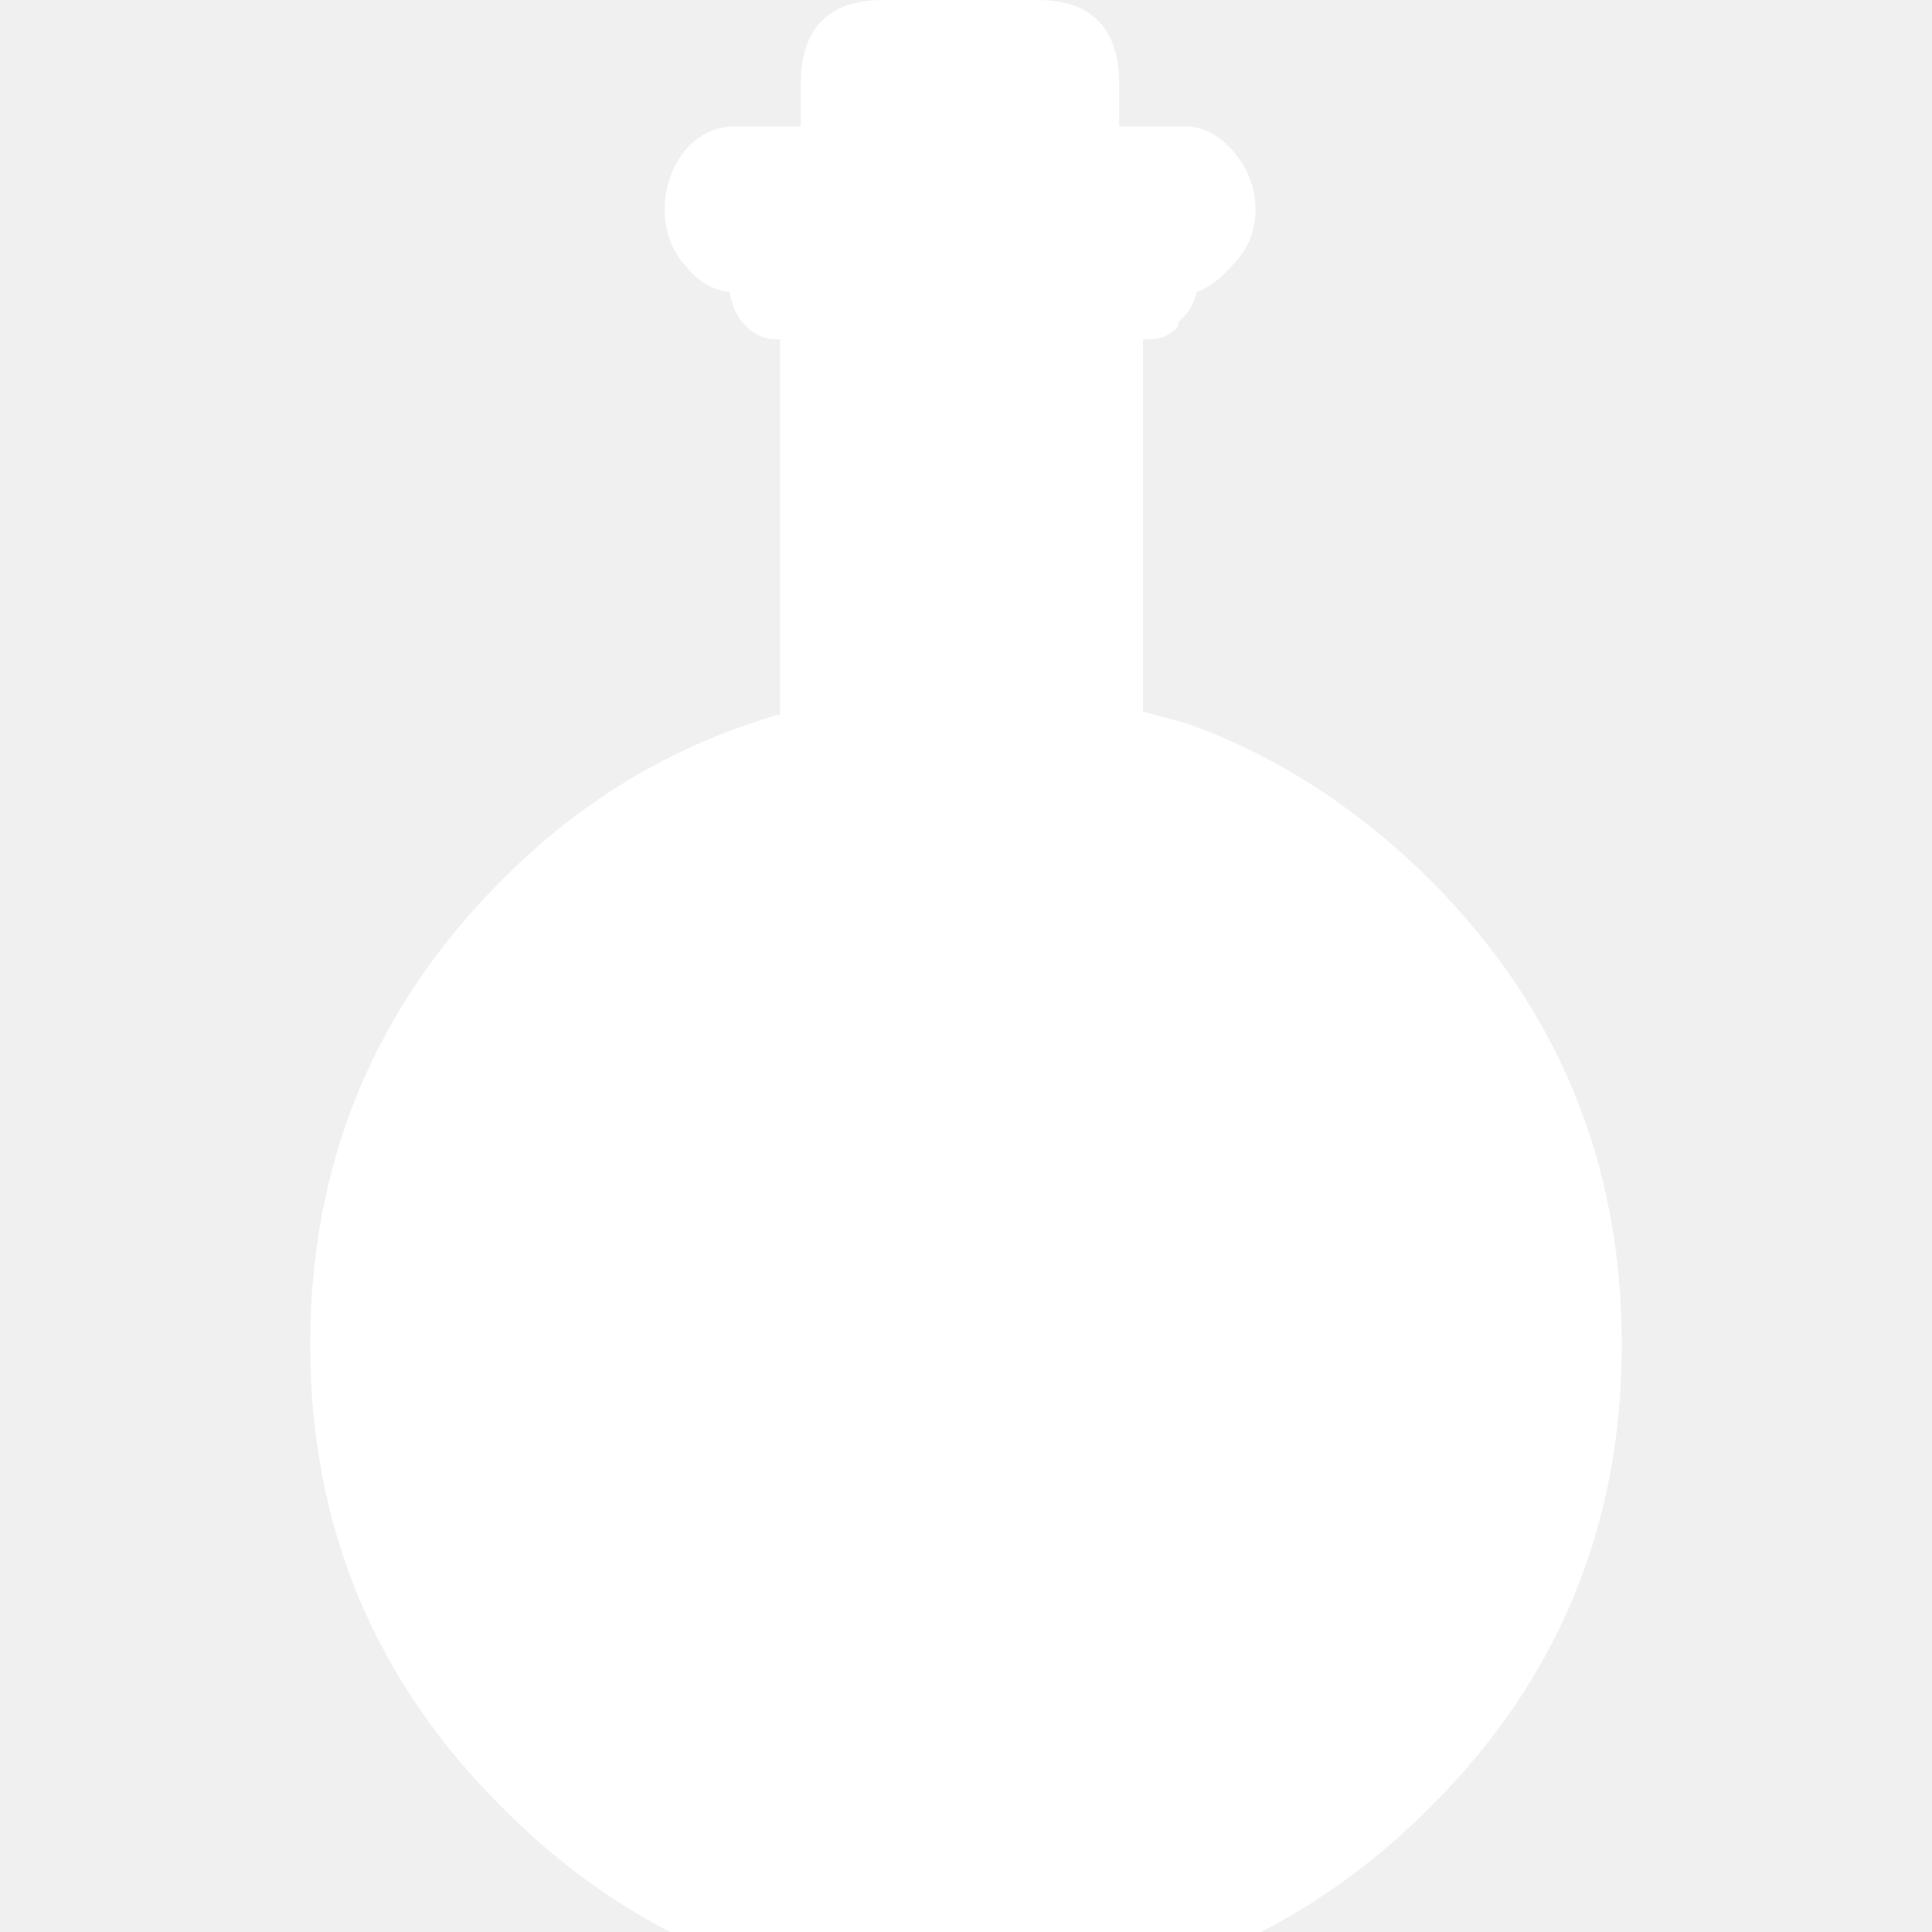
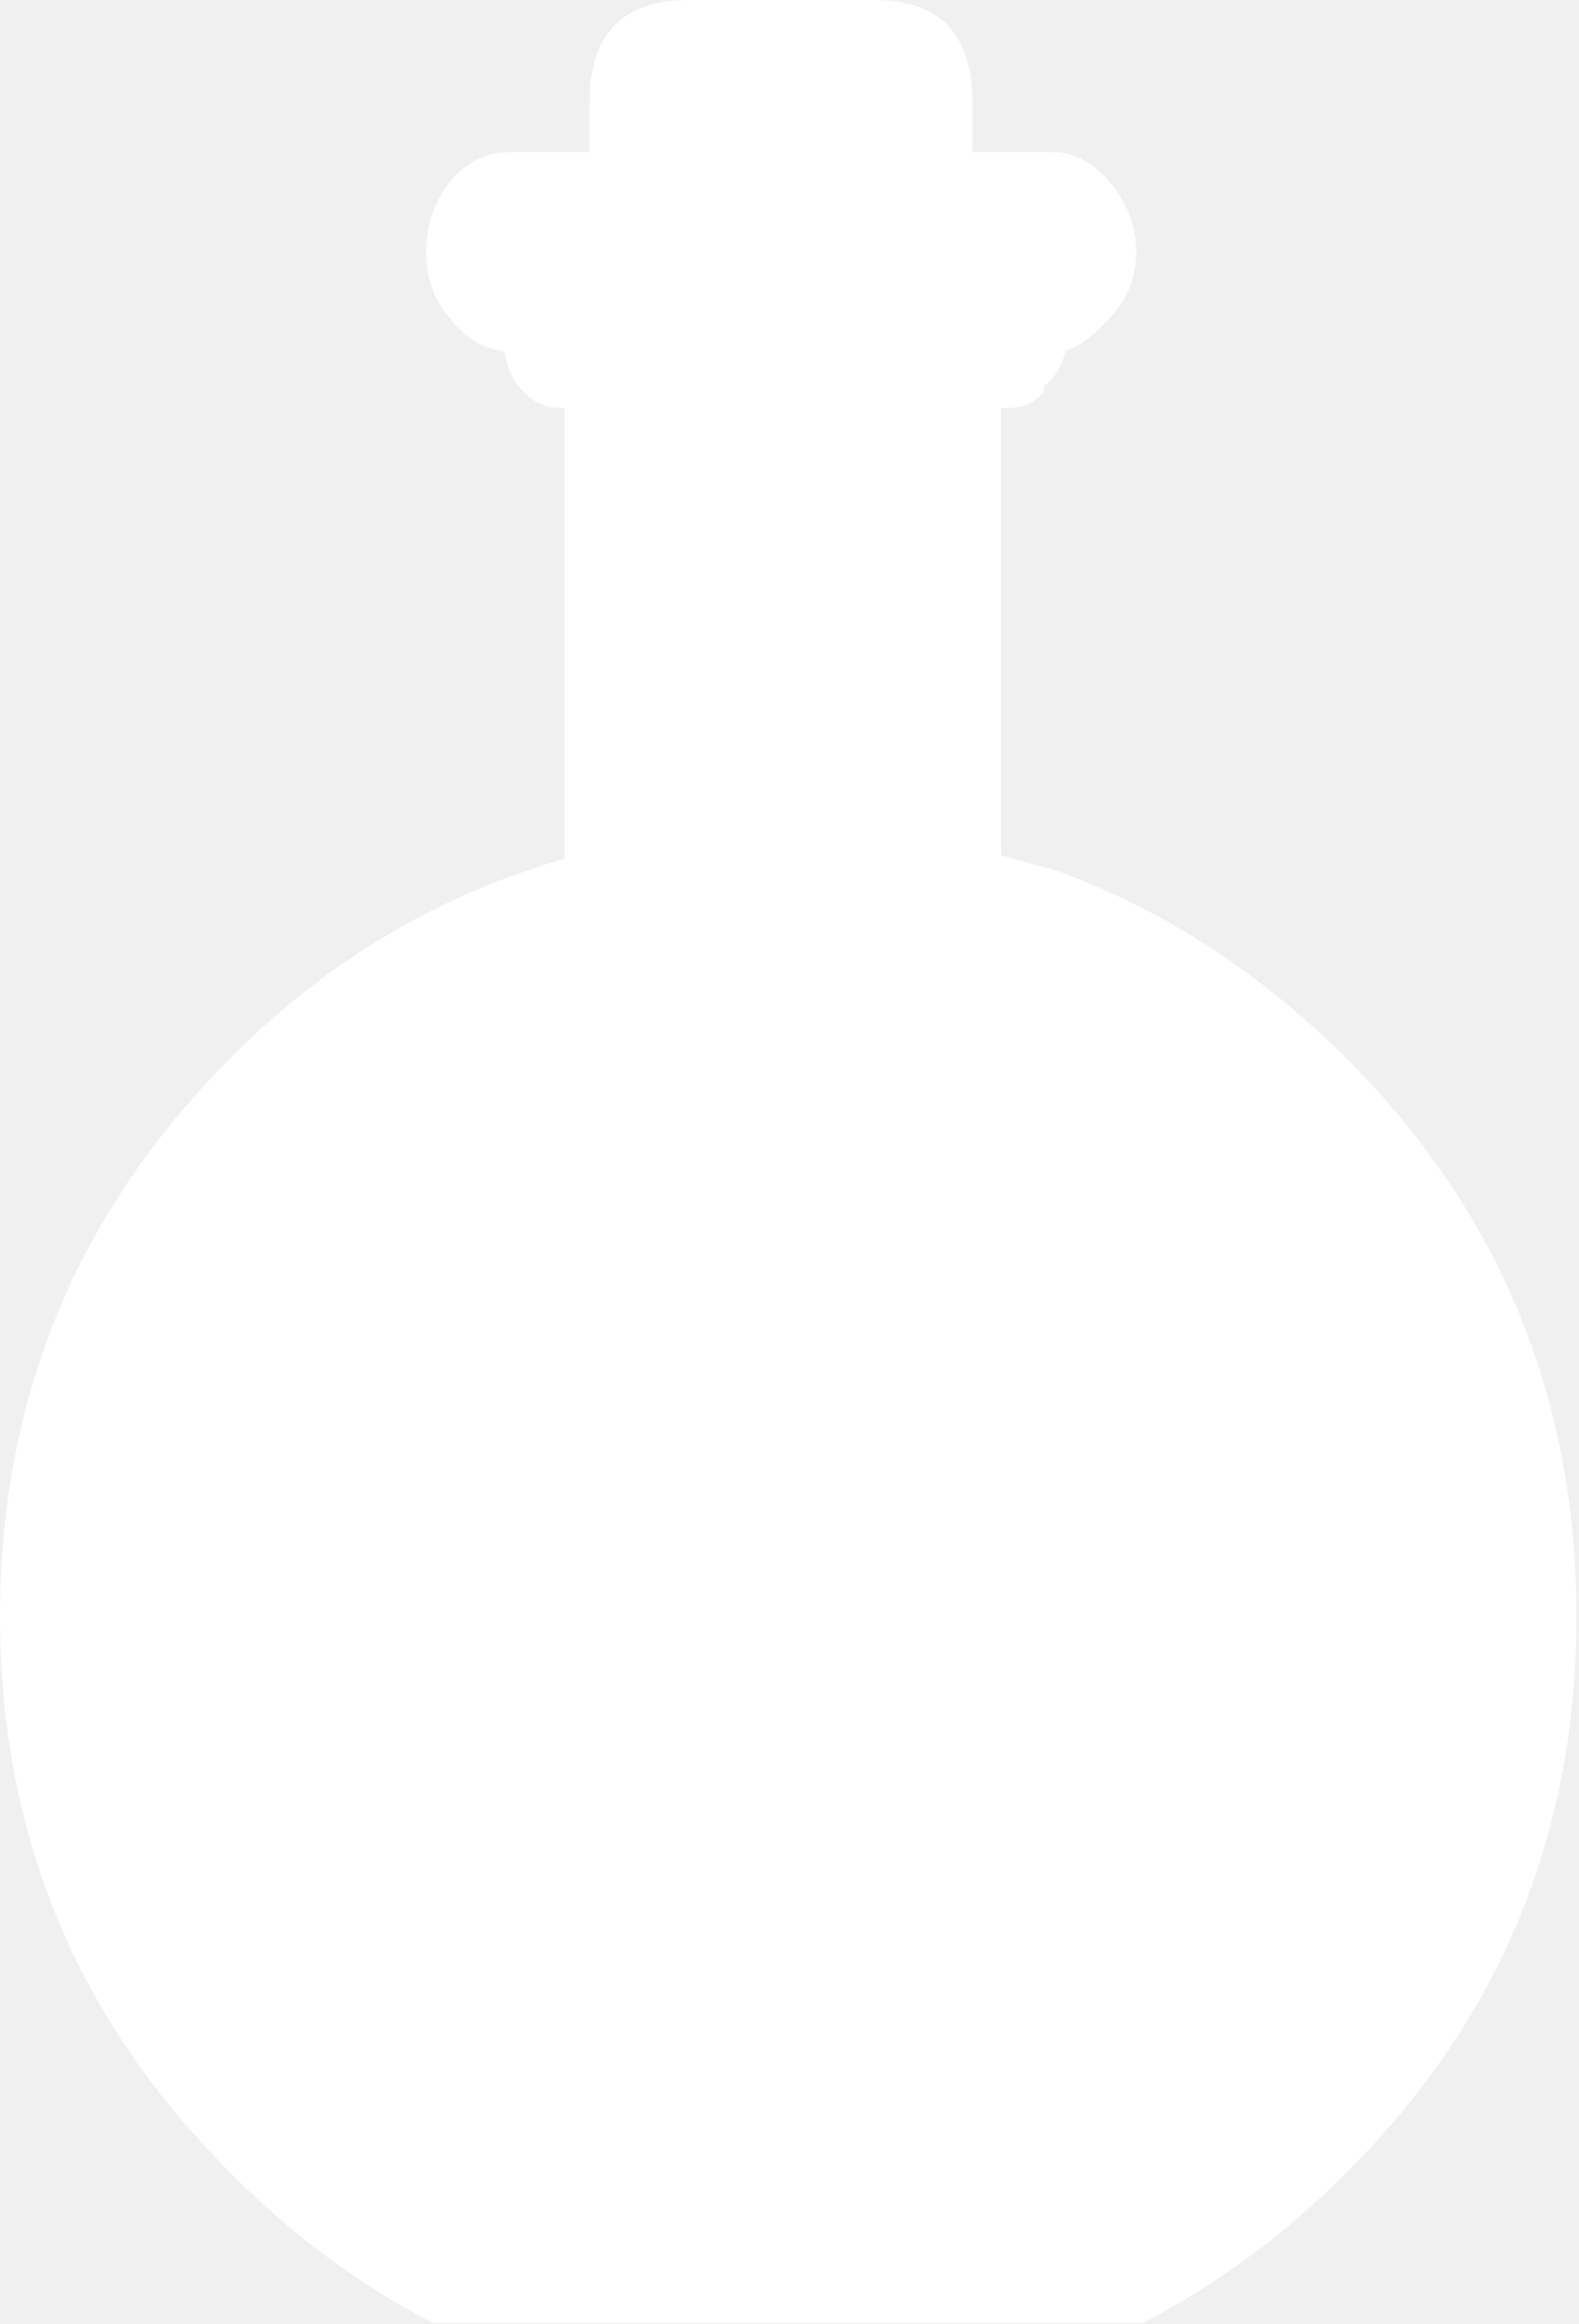
- <svg xmlns="http://www.w3.org/2000/svg" height="512" width="512" version="1.1" id="svg393">
-   <defs id="defs397" />
-   <g transform="matrix(0.6499936,0,0,0.6499936,39.73086,-21.64479)" id="g391">
-     <path d="m 422,84.85 q 10.65,0 19.3,9.65 9.45,10.85 9.45,24.25 0,13.2 -9.45,22.8 -7.5,8.5 -14.6,10.8 -1.4,7.35 -7.25,12.05 0,2.55 -2.15,3.75 -3.7,3.5 -10.05,3.5 h -2.4 V 323.4 l 18.35,5 q 54.15,19.5 98.8,63.7 78.1,78.3 78.1,189.4 0,110.8 -78.1,188.6 -31.55,31.6 -68.95,50.9 H 212.15 Q 174.75,801.7 143.5,770.1 65.35,692.3 65.35,581.5 q 0,-111.1 78.15,-189.4 45.6,-45.85 104.65,-64.9 3.8,-1.45 8.75,-2.65 v -152.9 h -1.45 q -8.2,0 -14.1,-7.25 -3.8,-4.7 -4.95,-12.05 -10.6,-1.15 -18.15,-10.8 -8.4,-9.6 -8.4,-22.8 0,-13.4 8.4,-24.25 8.45,-9.65 20.25,-9.65 h 26.85 V 67.95 Q 265.35,33.3 299,33.3 h 62.8 q 33.4,0 33.4,34.65 v 16.9 H 422" fill="#ffffff" fill-rule="evenodd" stroke="none" id="path389" />
+ <svg xmlns="http://www.w3.org/2000/svg" width="100%" height="100%" viewBox="0 0 464 683" version="1.1" xml:space="preserve" style="fill-rule:evenodd;clip-rule:evenodd;stroke-linejoin:round;stroke-miterlimit:2;">
+   <g transform="matrix(1.33333,0,0,1.33333,0,0)">
+     <g transform="matrix(0.649994,0,0,0.649994,-42.4771,-21.6448)">
+       <path d="M422,84.85C429.1,84.85 435.533,88.067 441.3,94.5C447.6,101.733 450.75,109.817 450.75,118.75C450.75,127.55 447.6,135.15 441.3,141.55C436.3,147.217 431.433,150.817 426.7,152.35C425.767,157.25 423.35,161.267 419.45,164.4C419.45,166.1 418.733,167.35 417.3,168.15C414.833,170.483 411.483,171.65 407.25,171.65L404.85,171.65L404.85,323.4L423.2,328.4C459.3,341.4 492.233,362.633 522,392.1C574.067,444.3 600.1,507.433 600.1,581.5C600.1,655.367 574.067,718.233 522,770.1C500.967,791.167 477.983,808.133 453.05,821L212.15,821C187.217,808.133 164.333,791.167 143.5,770.1C91.4,718.233 65.35,655.367 65.35,581.5C65.35,507.433 91.4,444.3 143.5,392.1C173.9,361.533 208.783,339.9 248.15,327.2C250.683,326.233 253.6,325.35 256.9,324.55L256.9,171.65L255.45,171.65C249.983,171.65 245.283,169.233 241.35,164.4C238.817,161.267 237.167,157.25 236.4,152.35C229.333,151.583 223.283,147.983 218.25,141.55C212.65,135.15 209.85,127.55 209.85,118.75C209.85,109.817 212.65,101.733 218.25,94.5C223.883,88.067 230.633,84.85 238.5,84.85L265.35,84.85L265.35,67.95C265.35,44.85 276.567,33.3 299,33.3L361.8,33.3C384.067,33.3 395.2,44.85 395.2,67.95L395.2,84.85L422,84.85" style="fill:white;" />
+     </g>
  </g>
</svg>
